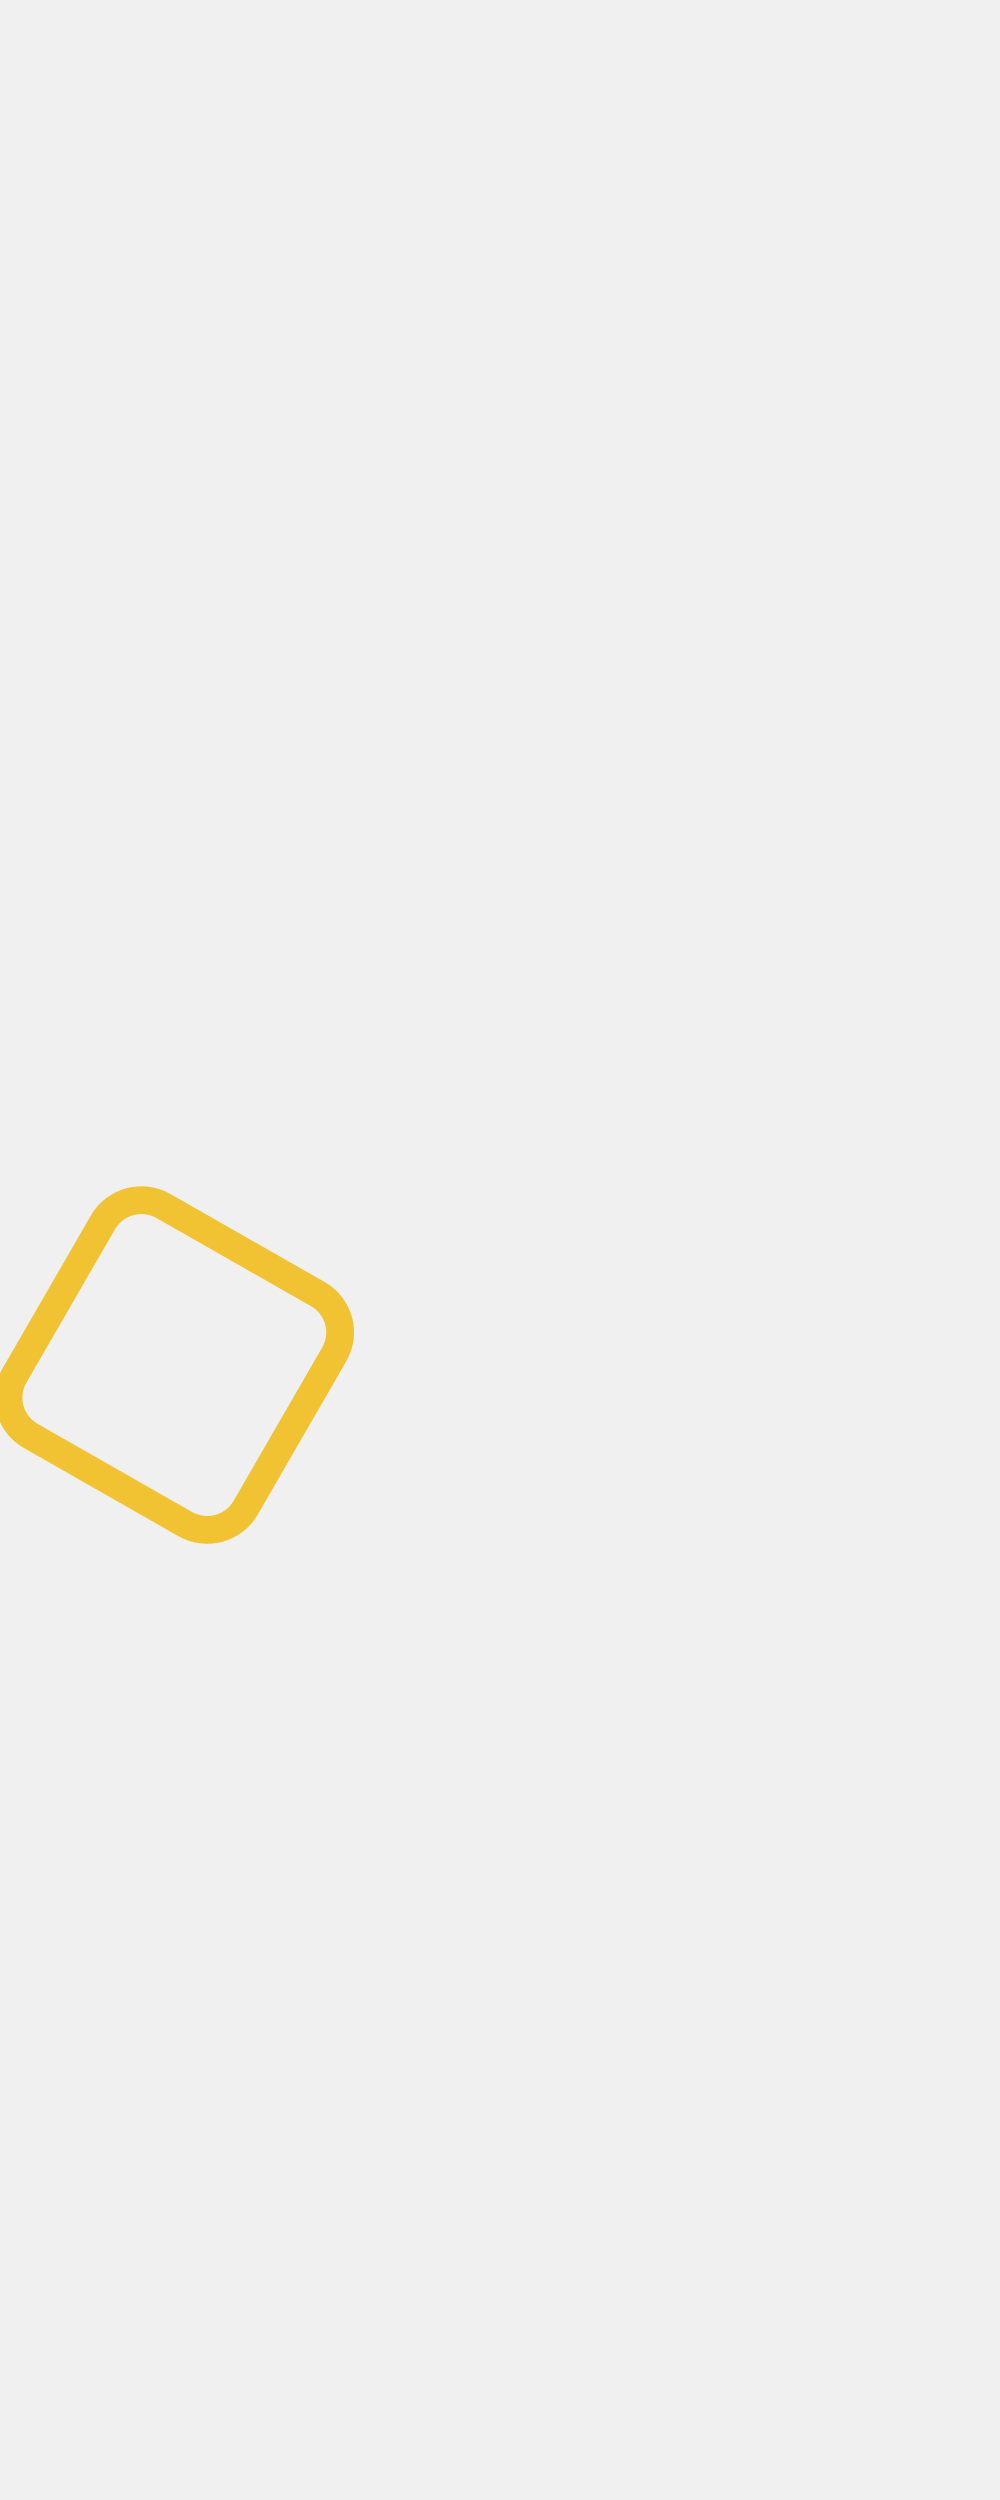
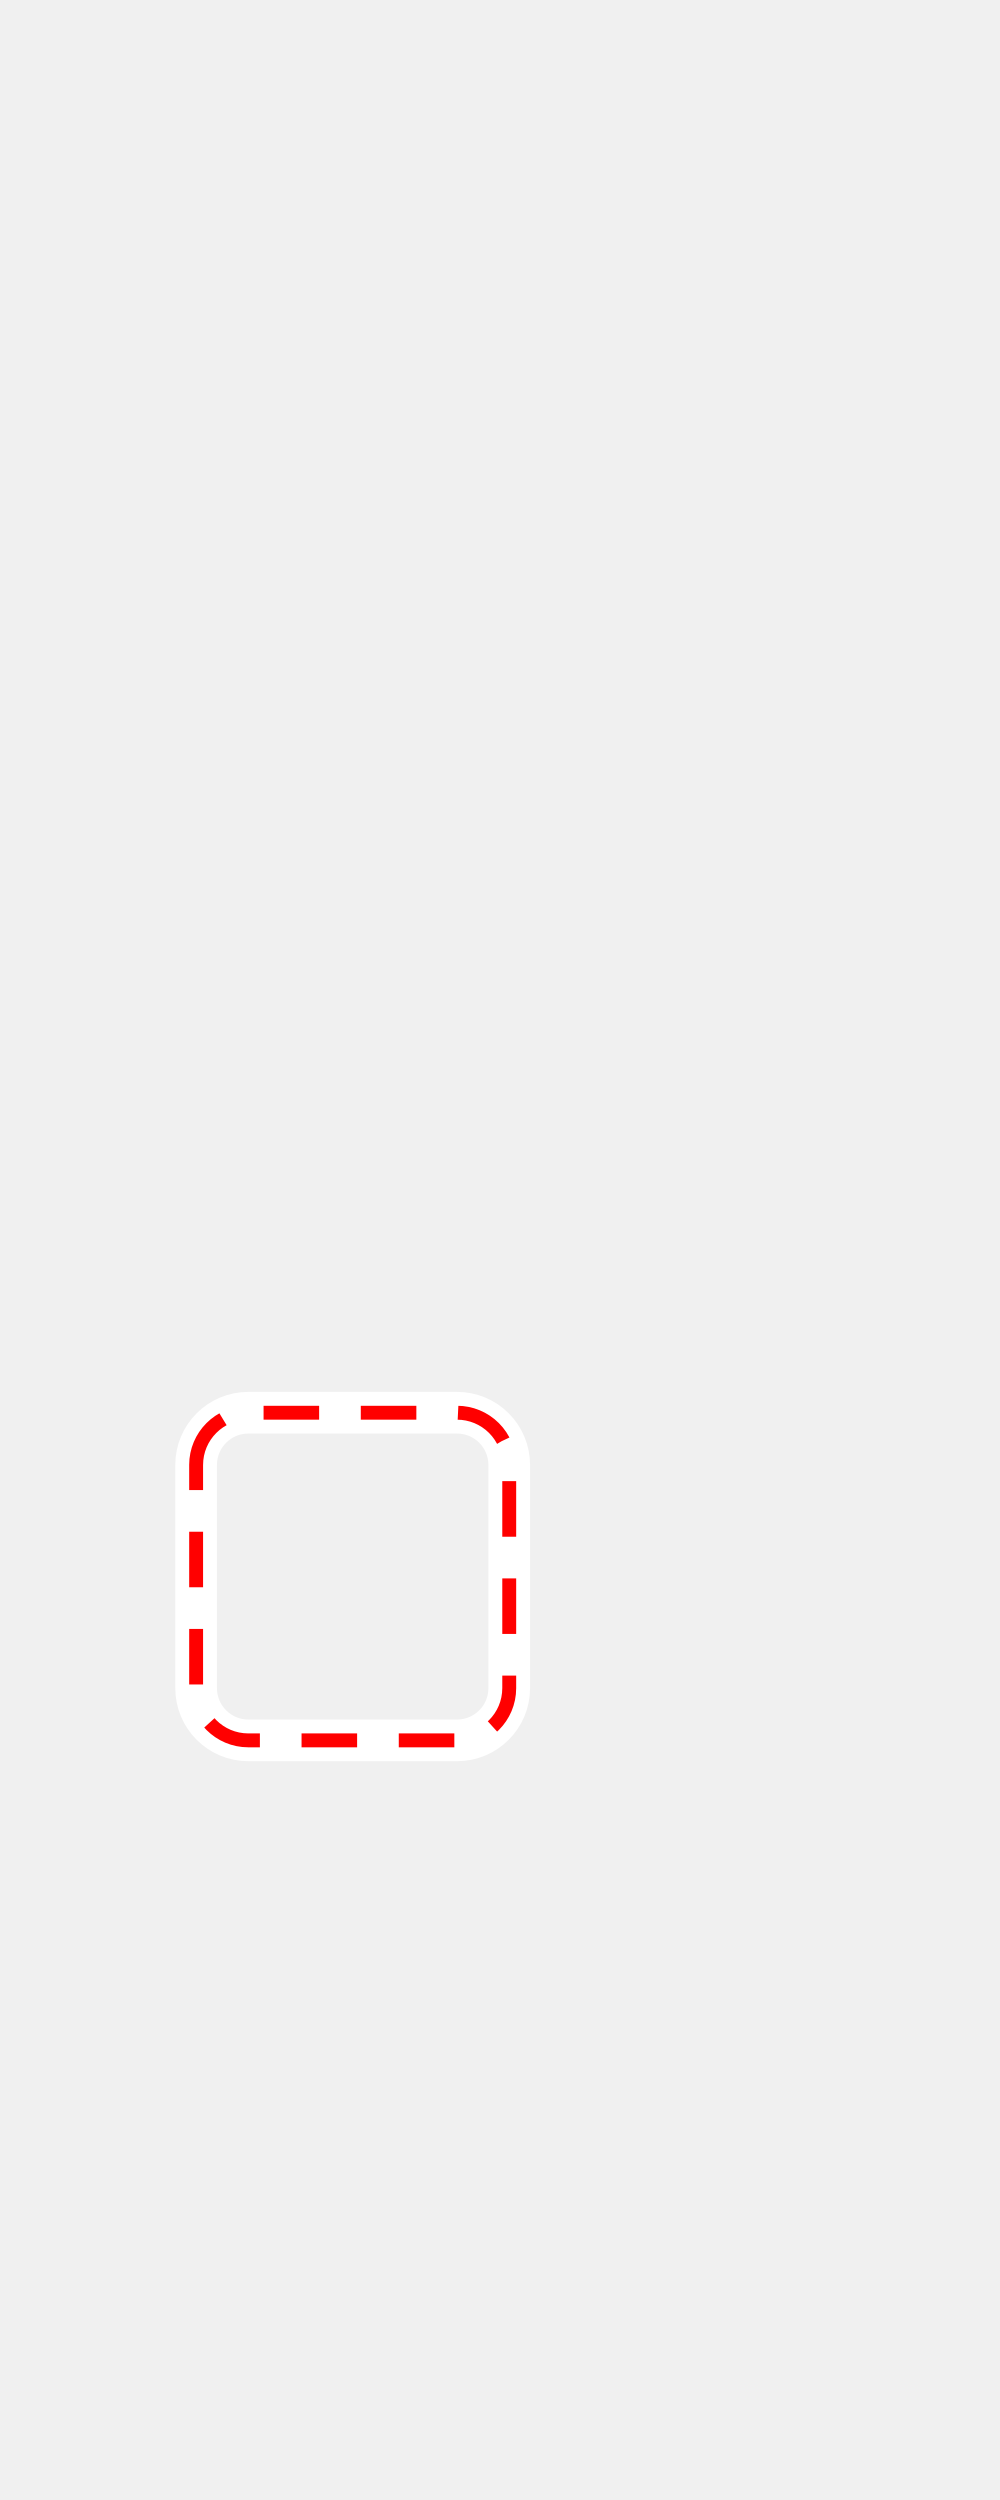
- <svg xmlns="http://www.w3.org/2000/svg" xmlns:xlink="http://www.w3.org/1999/xlink" viewBox="0 0 288 720" fill="none" stroke="none" stroke-linecap="square" stroke-miterlimit="10">
-   <clipPath id="A">
-     <path d="M0 0h288v720H0V0z" />
+ <svg xmlns="http://www.w3.org/2000/svg" version="1.1" viewBox="0.0 0.0 288.0 720.0" fill="none" stroke="none" stroke-linecap="square" stroke-miterlimit="10">
+   <clipPath id="p.0">
+     <path d="m0 0l288.0 0l0 720.0l-288.0 0l0 -720.0z" clip-rule="nonzero" />
  </clipPath>
-   <g clip-path="url(#A)">
-     <g fill="#000" fill-rule="evenodd">
-       <path fill-opacity="0" d="M0 0h288v720H0z" />
-       <use xlink:href="#C" fill-opacity="0" />
-     </g>
-     <use xlink:href="#C" stroke="#f1c232" stroke-width="8" stroke-linejoin="round" />
+   <g clip-path="url(#p.0)">
+     <path fill="#000000" fill-opacity="0.0" d="m0 0l288.0 0l0 720.0l-288.0 0z" fill-rule="evenodd" />
+     <path fill="#000000" fill-opacity="0.0" d="m56.484 421.893l0 0c0 -8.3 6.729 -15.029 15.029 -15.029l60.115 0l0 0c3.986 0 7.809 1.583 10.627 4.402c2.819 2.819 4.402 6.641 4.402 10.627l0 64.304c0 8.3 -6.729 15.029 -15.029 15.029l-60.115 0l0 0c-8.3 0 -15.029 -6.729 -15.029 -15.029z" fill-rule="evenodd" />
+     <path stroke="#ffffff" stroke-width="12.0" stroke-linejoin="round" stroke-linecap="butt" d="m56.484 421.893l0 0c0 -8.3 6.729 -15.029 15.029 -15.029l60.115 0l0 0c3.986 0 7.809 1.583 10.627 4.402c2.819 2.819 4.402 6.641 4.402 10.627l0 64.304c0 8.3 -6.729 15.029 -15.029 15.029l-60.115 0l0 0c-8.3 0 -15.029 -6.729 -15.029 -15.029z" fill-rule="evenodd" />
+     <path fill="#000000" fill-opacity="0.0" d="m56.484 421.893l0 0c0 -8.3 6.729 -15.029 15.029 -15.029l60.115 0l0 0c3.986 0 7.809 1.583 10.627 4.402c2.819 2.819 4.402 6.641 4.402 10.627l0 64.304c0 8.3 -6.729 15.029 -15.029 15.029l-60.115 0l0 0c-8.3 0 -15.029 -6.729 -15.029 -15.029z" fill-rule="evenodd" />
+     <path stroke="#ff0000" stroke-width="4.0" stroke-linejoin="round" stroke-linecap="butt" stroke-dasharray="16.0,12.0" d="m56.484 421.893l0 0c0 -8.3 6.729 -15.029 15.029 -15.029l60.115 0l0 0c3.986 0 7.809 1.583 10.627 4.402c2.819 2.819 4.402 6.641 4.402 10.627l0 64.304c0 8.3 -6.729 15.029 -15.029 15.029l-60.115 0l0 0c-8.3 0 -15.029 -6.729 -15.029 -15.029z" fill-rule="evenodd" />
  </g>
-   <defs>
-     <path id="C" d="M96.252 390.072h0c3.52-6.094 1.418-13.862-4.694-17.35l-44.48-25.384h0a12.81 12.81 0 0 0-17.44 4.719L4.147 396.193c-3.52 6.094-1.418 13.862 4.694 17.35l44.48 25.384c6.112 3.488 13.92 1.376 17.44-4.719z" />
-   </defs>
</svg>
